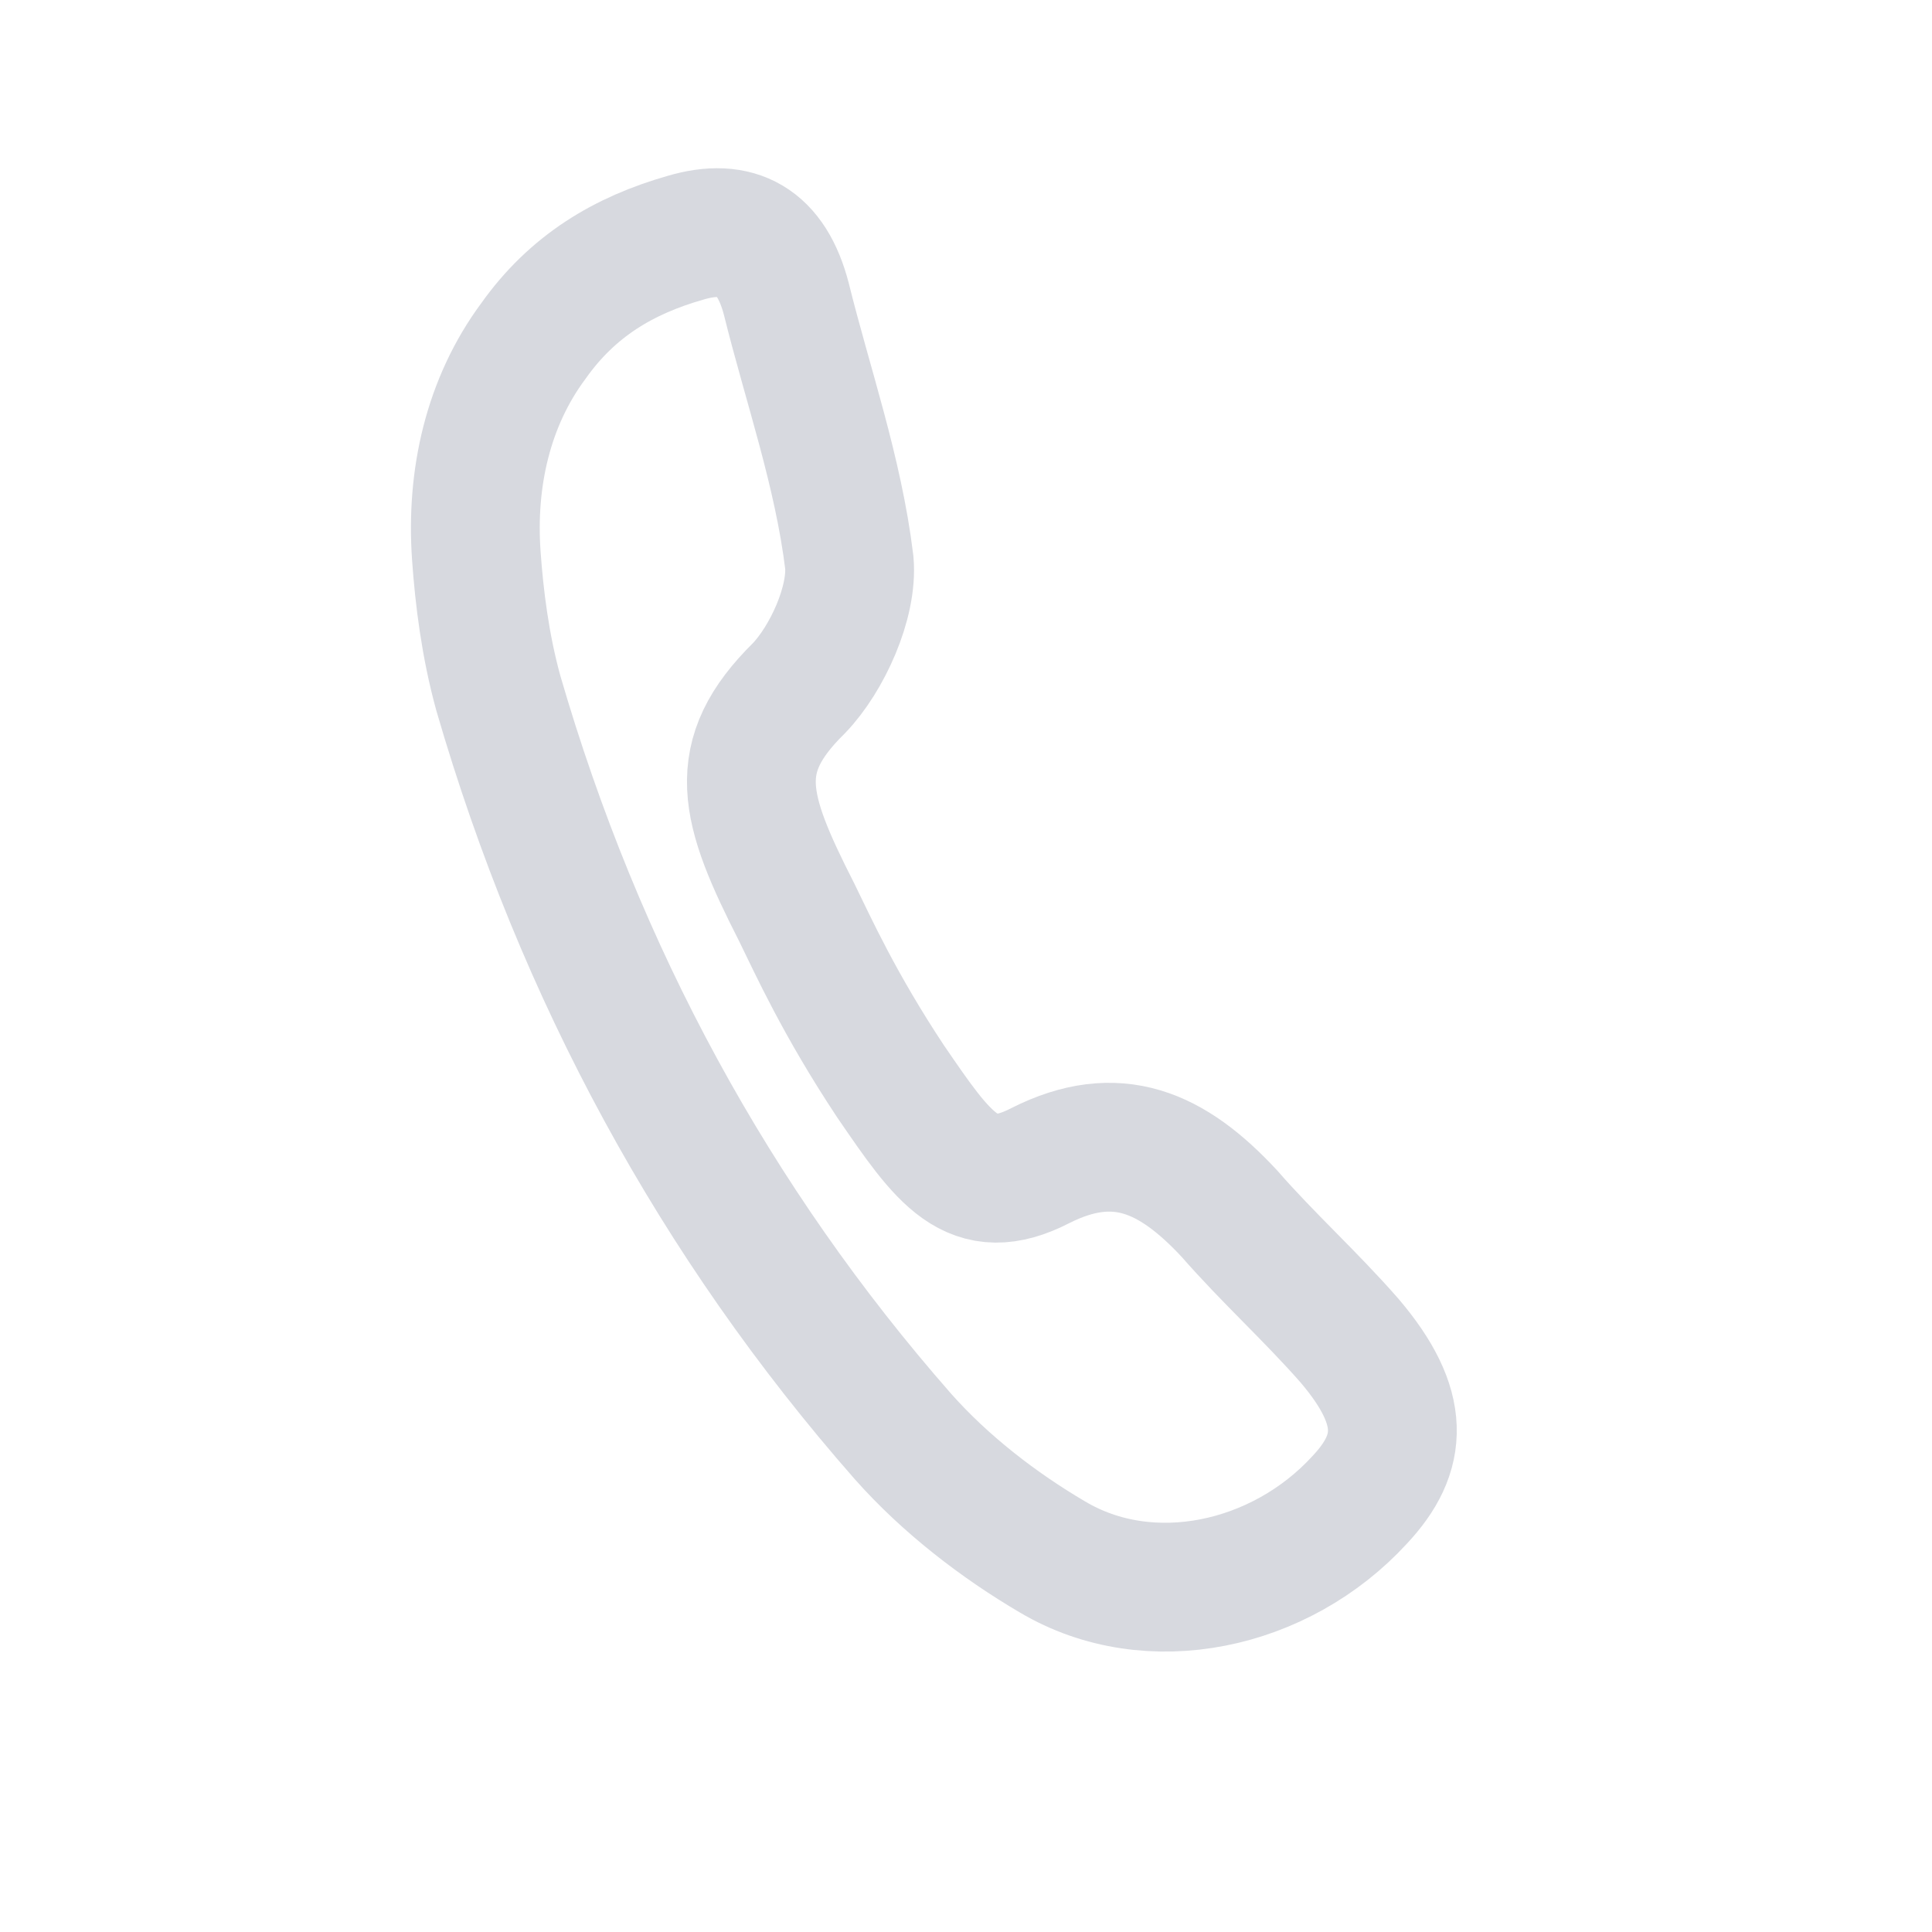
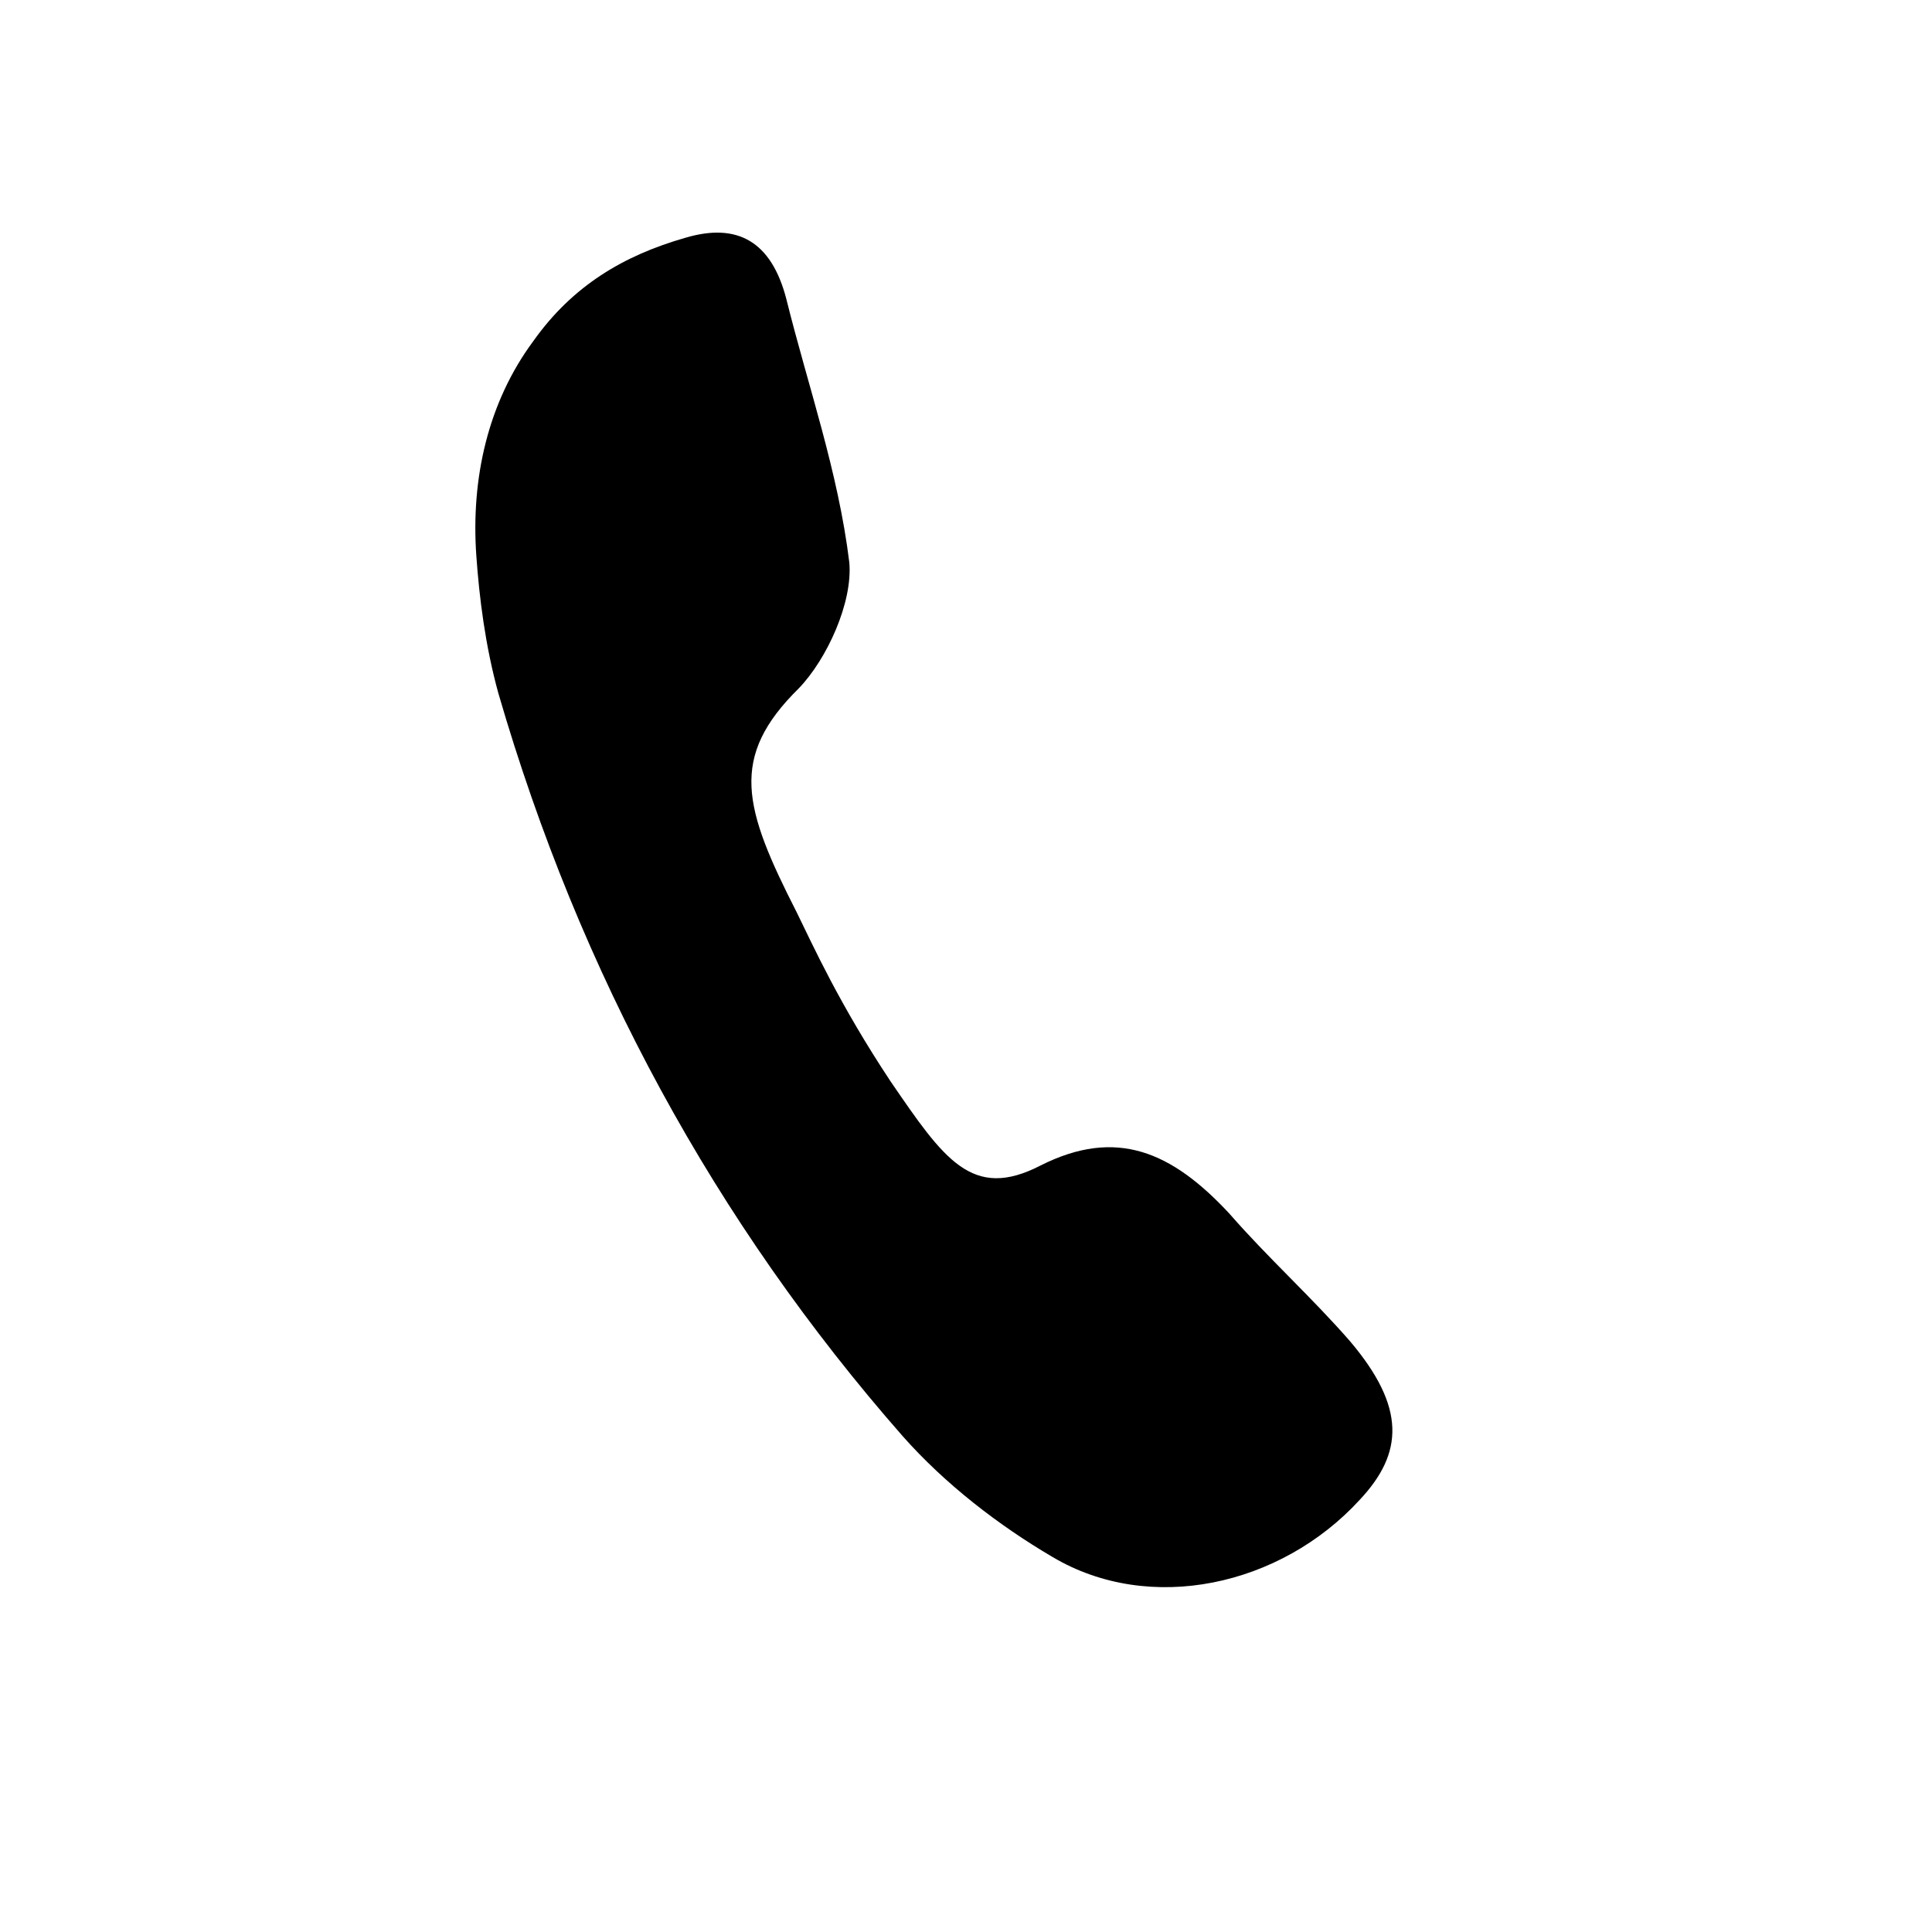
- <svg xmlns="http://www.w3.org/2000/svg" width="30" height="30" viewBox="0 0 30 30" fill="none">
-   <path d="M7.396 8.624C7.312 7.426 7.578 6.246 8.281 5.297C8.891 4.436 9.685 3.966 10.643 3.692C11.449 3.453 11.977 3.746 12.21 4.642C12.542 5.982 13.016 7.322 13.188 8.734C13.243 9.355 12.841 10.233 12.406 10.686C11.316 11.759 11.543 12.54 12.37 14.164C12.627 14.688 13.034 15.593 13.829 16.792C14.656 17.999 15.094 18.647 16.157 18.098C17.338 17.503 18.198 17.886 19.089 18.844C19.693 19.537 20.357 20.132 20.961 20.824C21.834 21.854 21.795 22.564 21.112 23.291C19.883 24.631 17.854 25.074 16.344 24.177C15.511 23.688 14.68 23.049 14.019 22.303C11.105 18.983 9.003 15.121 7.738 10.763C7.535 10.027 7.442 9.281 7.396 8.624Z" stroke="#D7D9DF" stroke-width="2" stroke-miterlimit="10" />
+ <svg xmlns="http://www.w3.org/2000/svg" width="30" height="30" viewBox="0 0 30 30">
+   <path d="M7.396 8.624C7.312 7.426 7.578 6.246 8.281 5.297C8.891 4.436 9.685 3.966 10.643 3.692C11.449 3.453 11.977 3.746 12.21 4.642C12.542 5.982 13.016 7.322 13.188 8.734C13.243 9.355 12.841 10.233 12.406 10.686C11.316 11.759 11.543 12.54 12.37 14.164C12.627 14.688 13.034 15.593 13.829 16.792C14.656 17.999 15.094 18.647 16.157 18.098C17.338 17.503 18.198 17.886 19.089 18.844C19.693 19.537 20.357 20.132 20.961 20.824C21.834 21.854 21.795 22.564 21.112 23.291C19.883 24.631 17.854 25.074 16.344 24.177C15.511 23.688 14.68 23.049 14.019 22.303C11.105 18.983 9.003 15.121 7.738 10.763C7.535 10.027 7.442 9.281 7.396 8.624Z" stroke-width="2" stroke-miterlimit="10" />
</svg>
